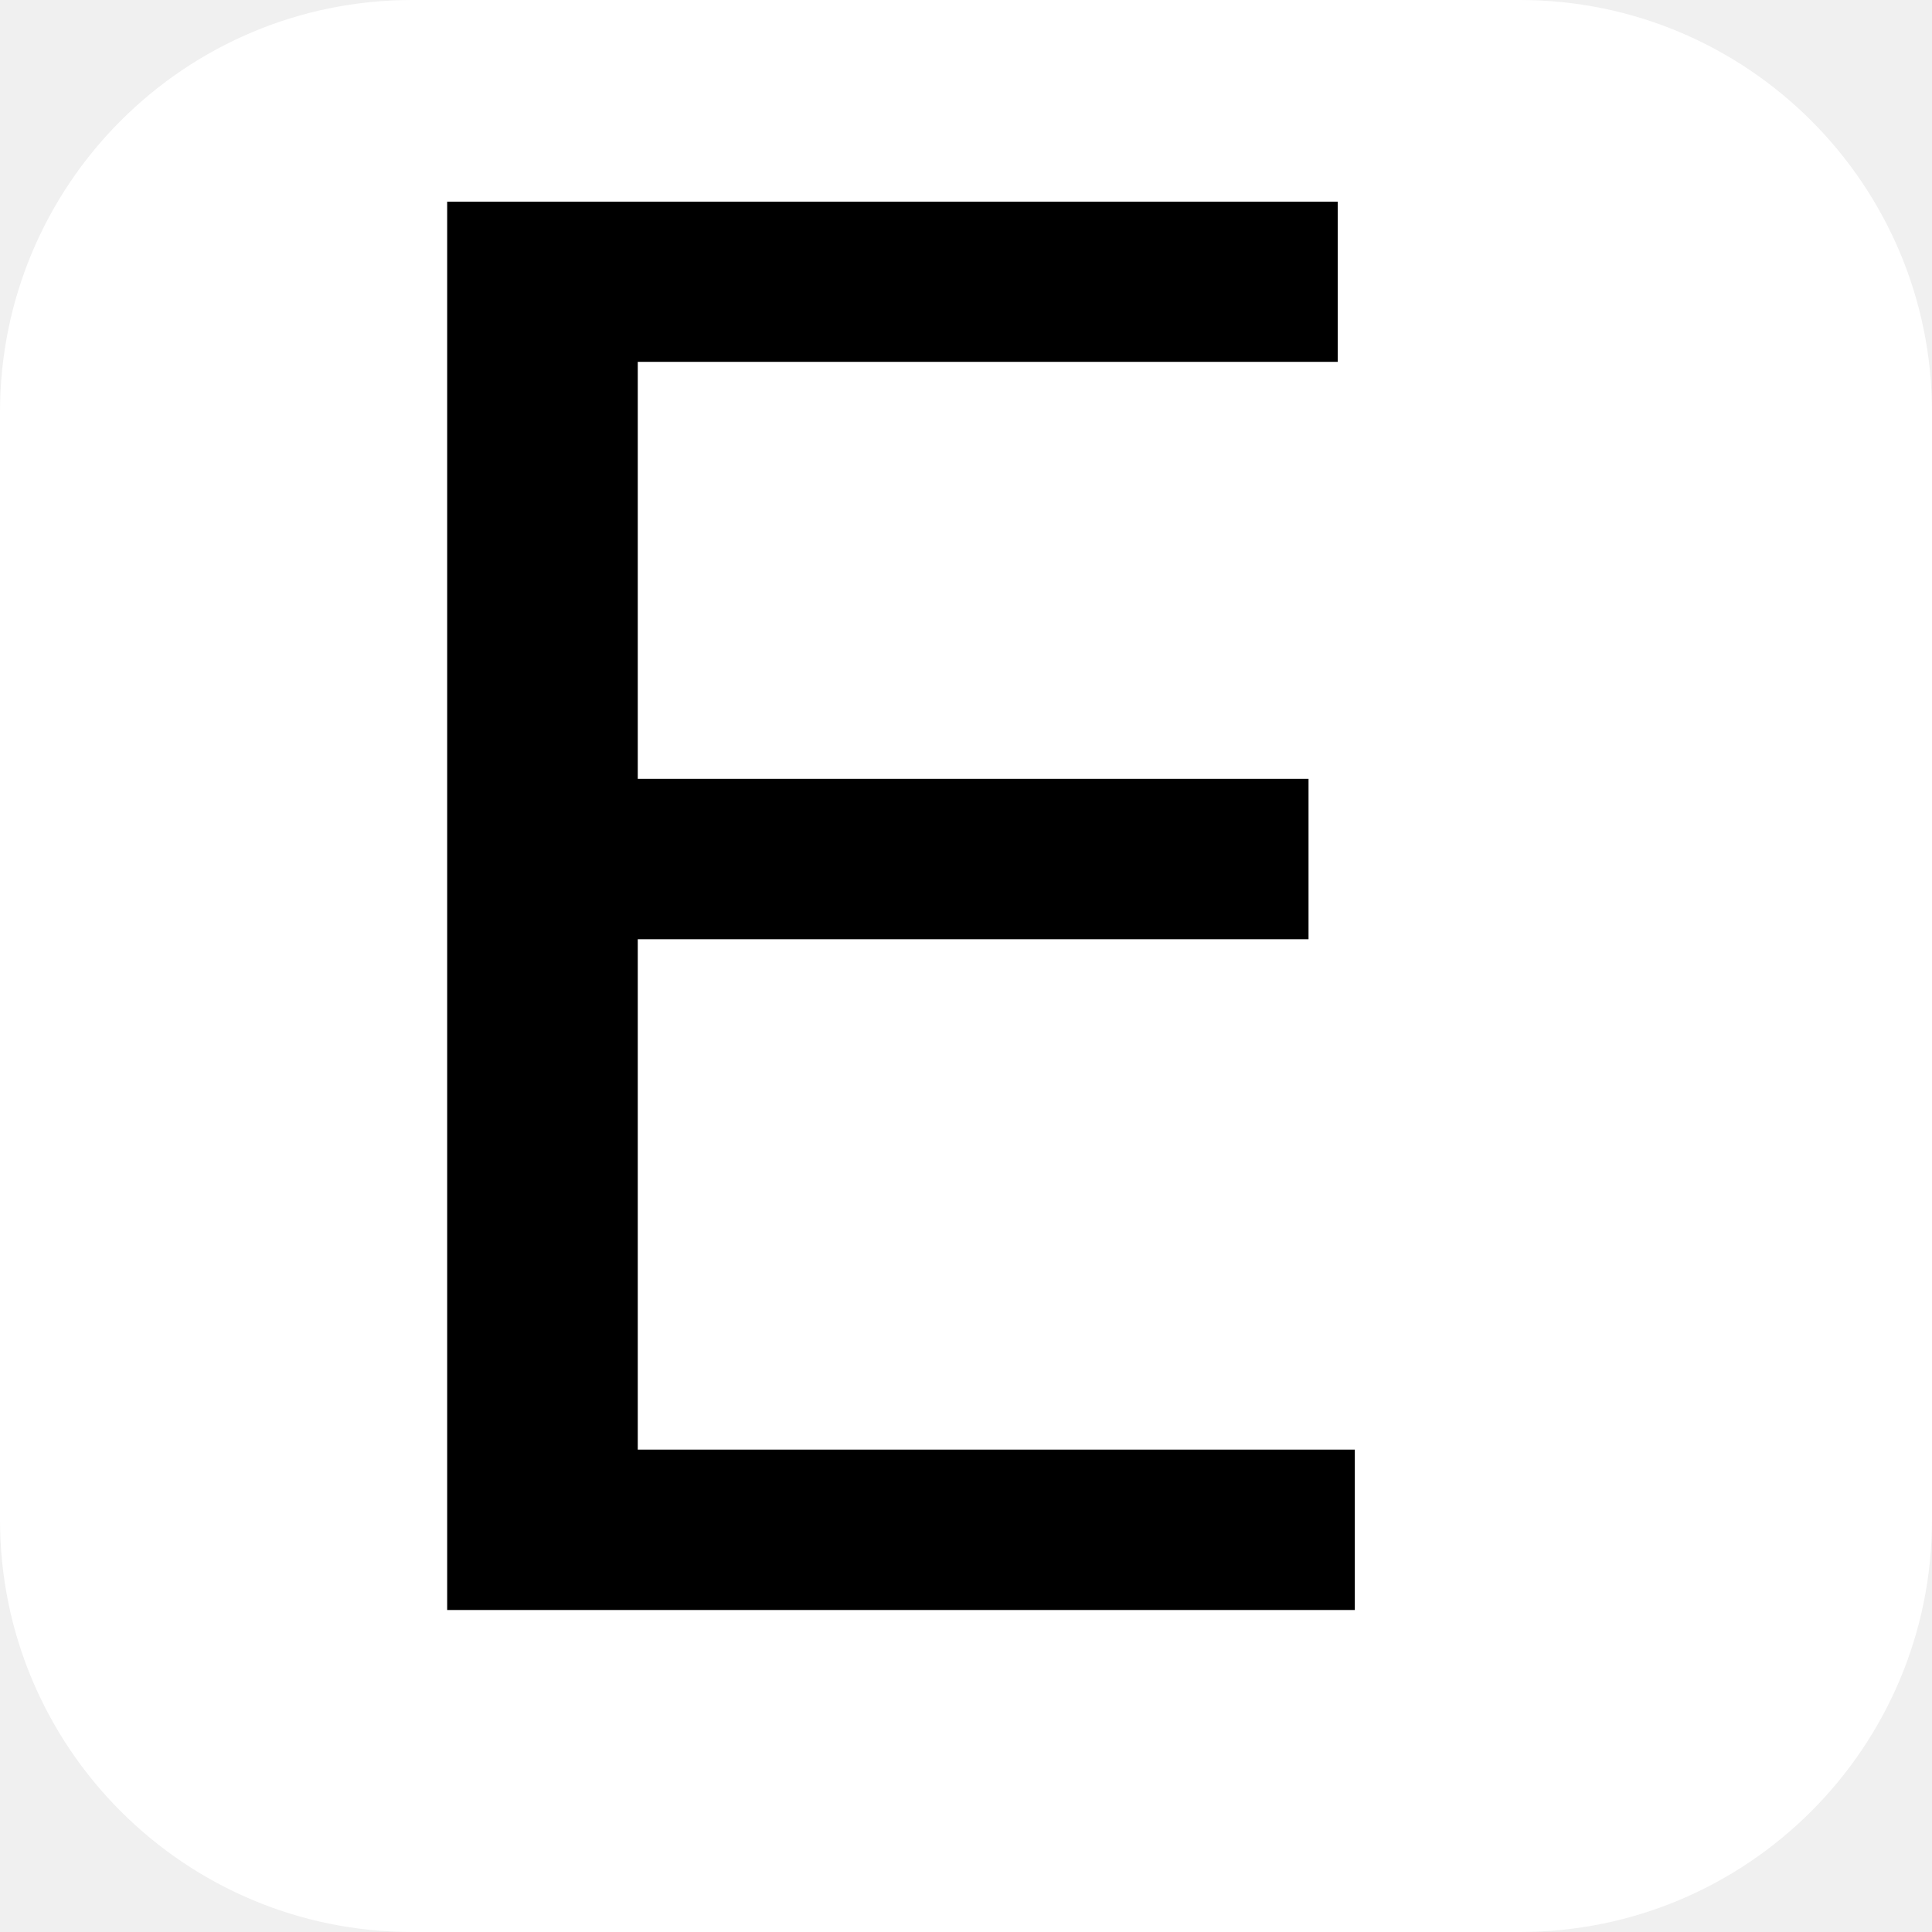
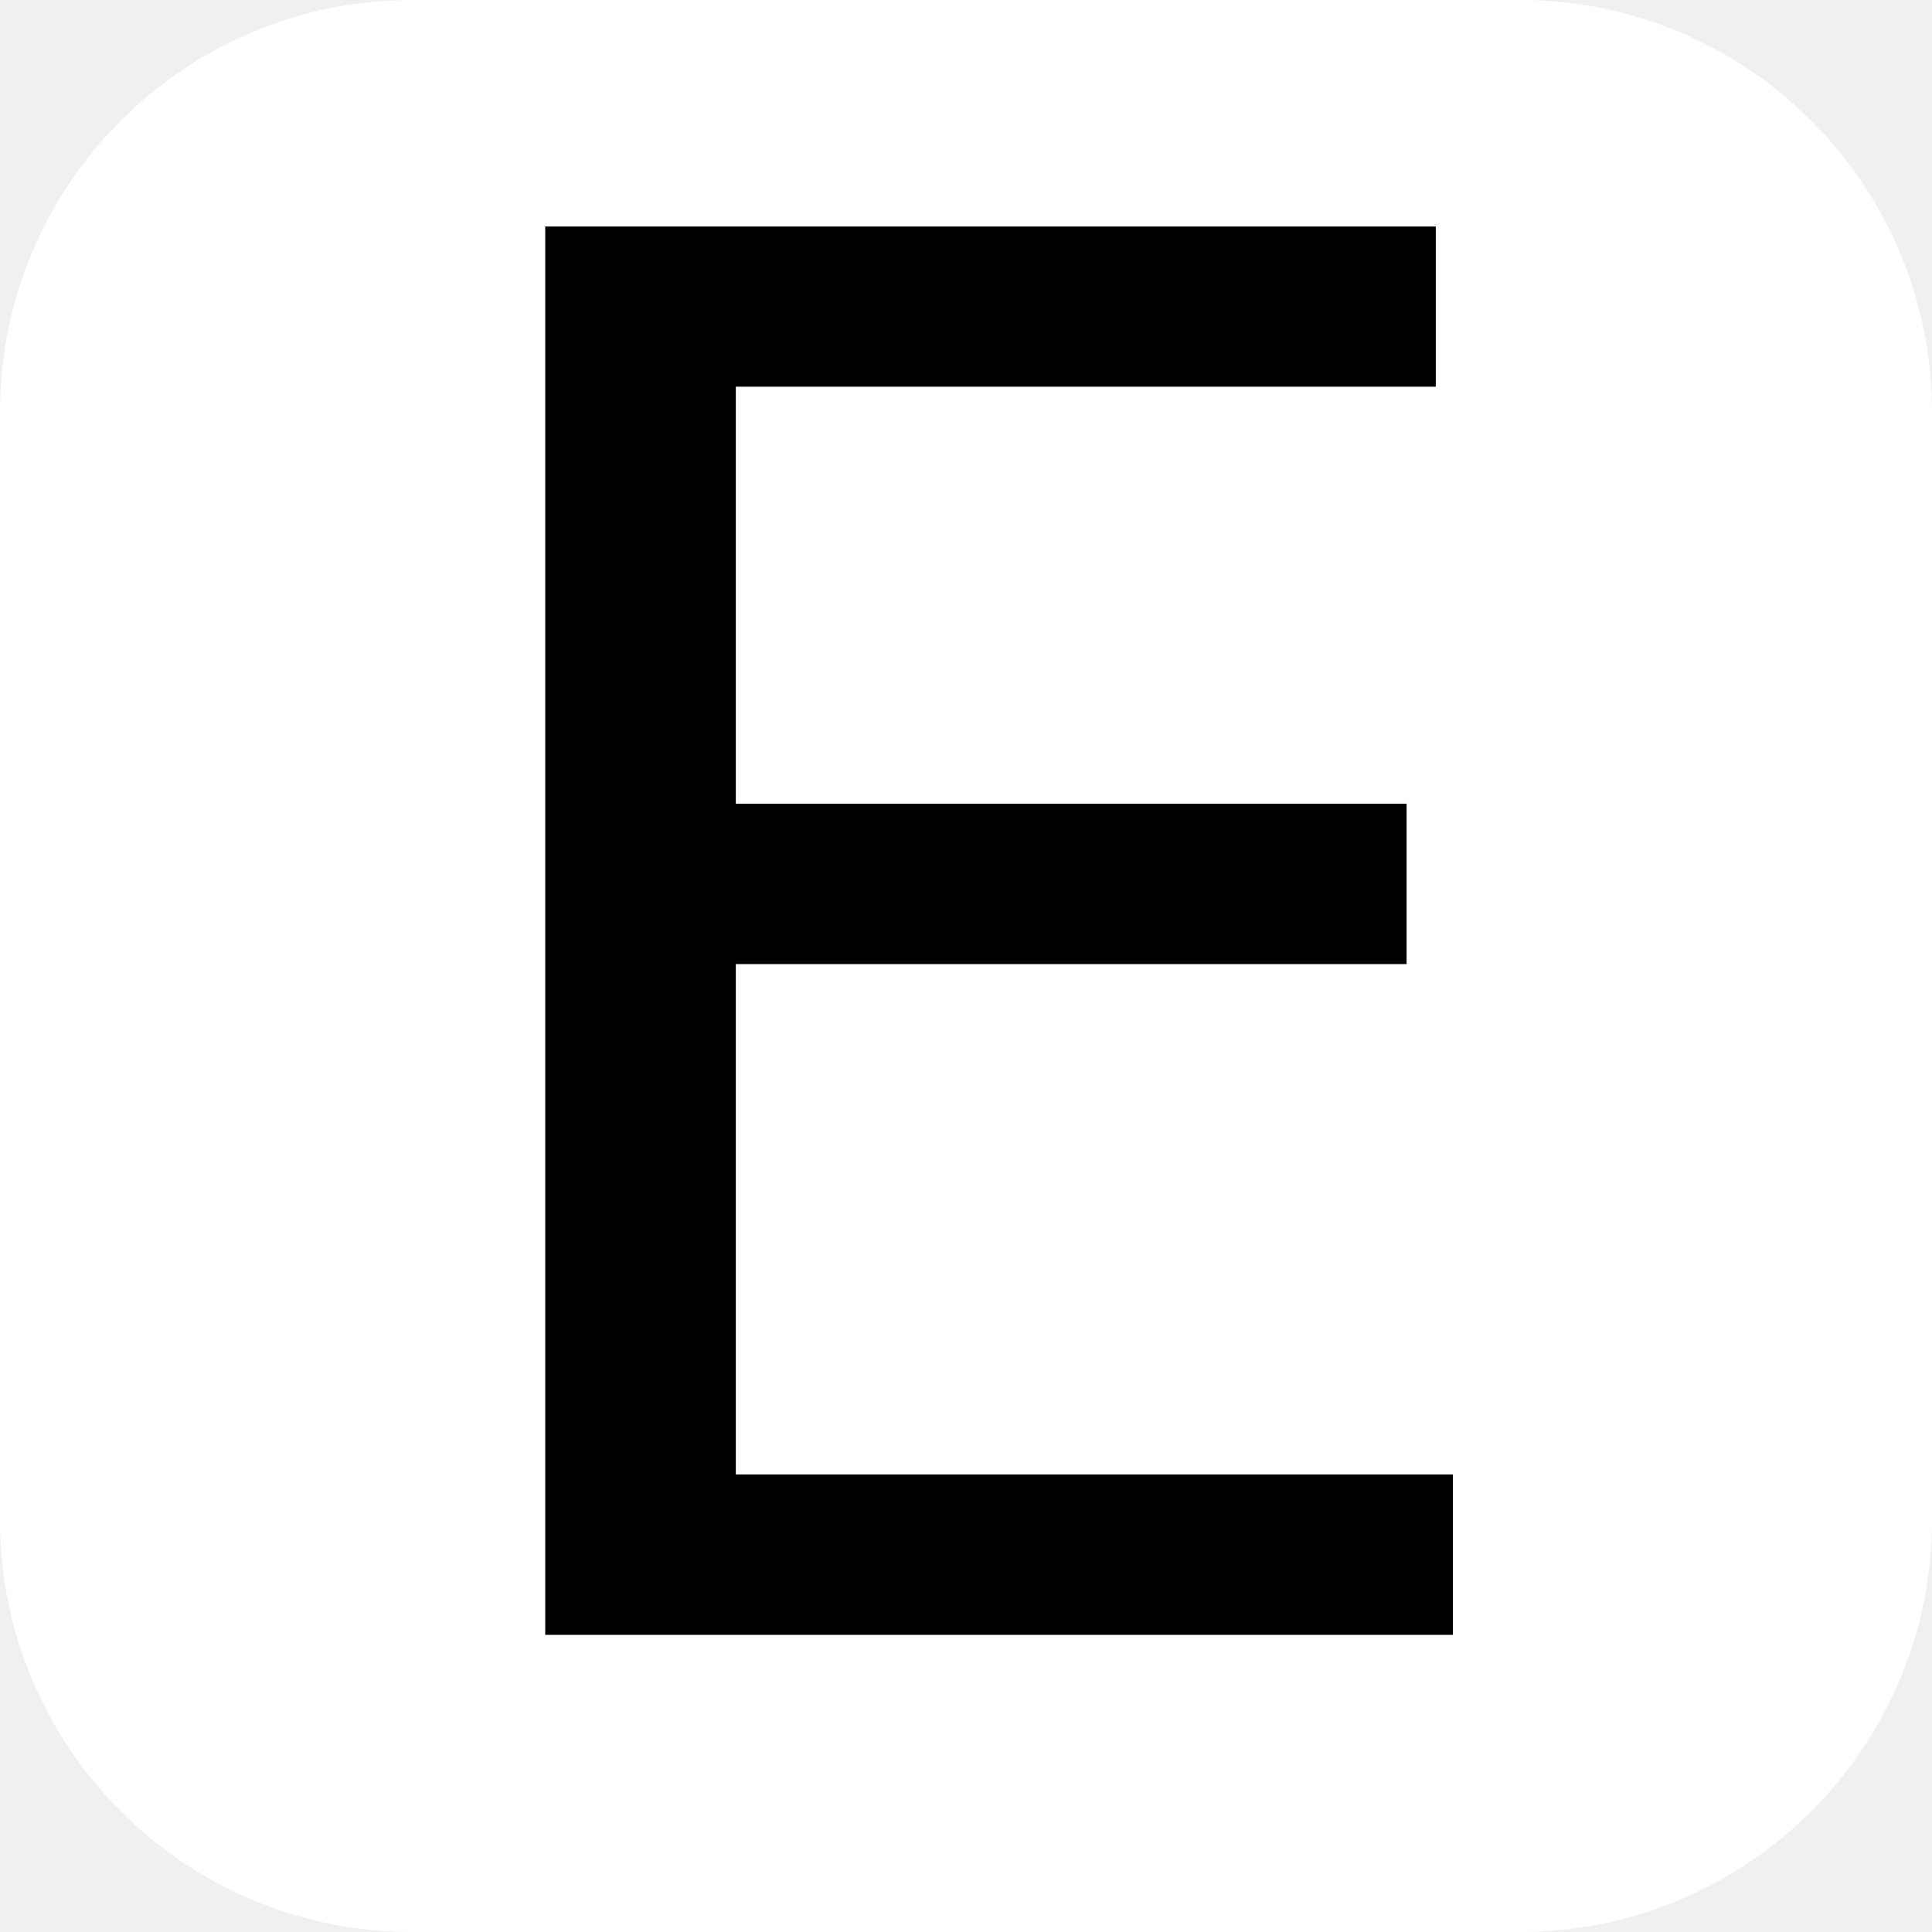
<svg xmlns="http://www.w3.org/2000/svg" version="1.0" width="150" height="150">
  <rect width="150" height="150" rx="32" ry="32" fill="white" />
-   <text x="20" y="125" style="font-size:150px; font-family:'DejaVu Sans', sans-serif;" xml:space="preserve">E</text>
+   <text width="150" x="75" y="75" text-anchor="middle" dominant-baseline="central" style="font-size:150px; font-family:'DejaVu Sans', sans-serif;" xml:space="preserve">E</text>
</svg>
